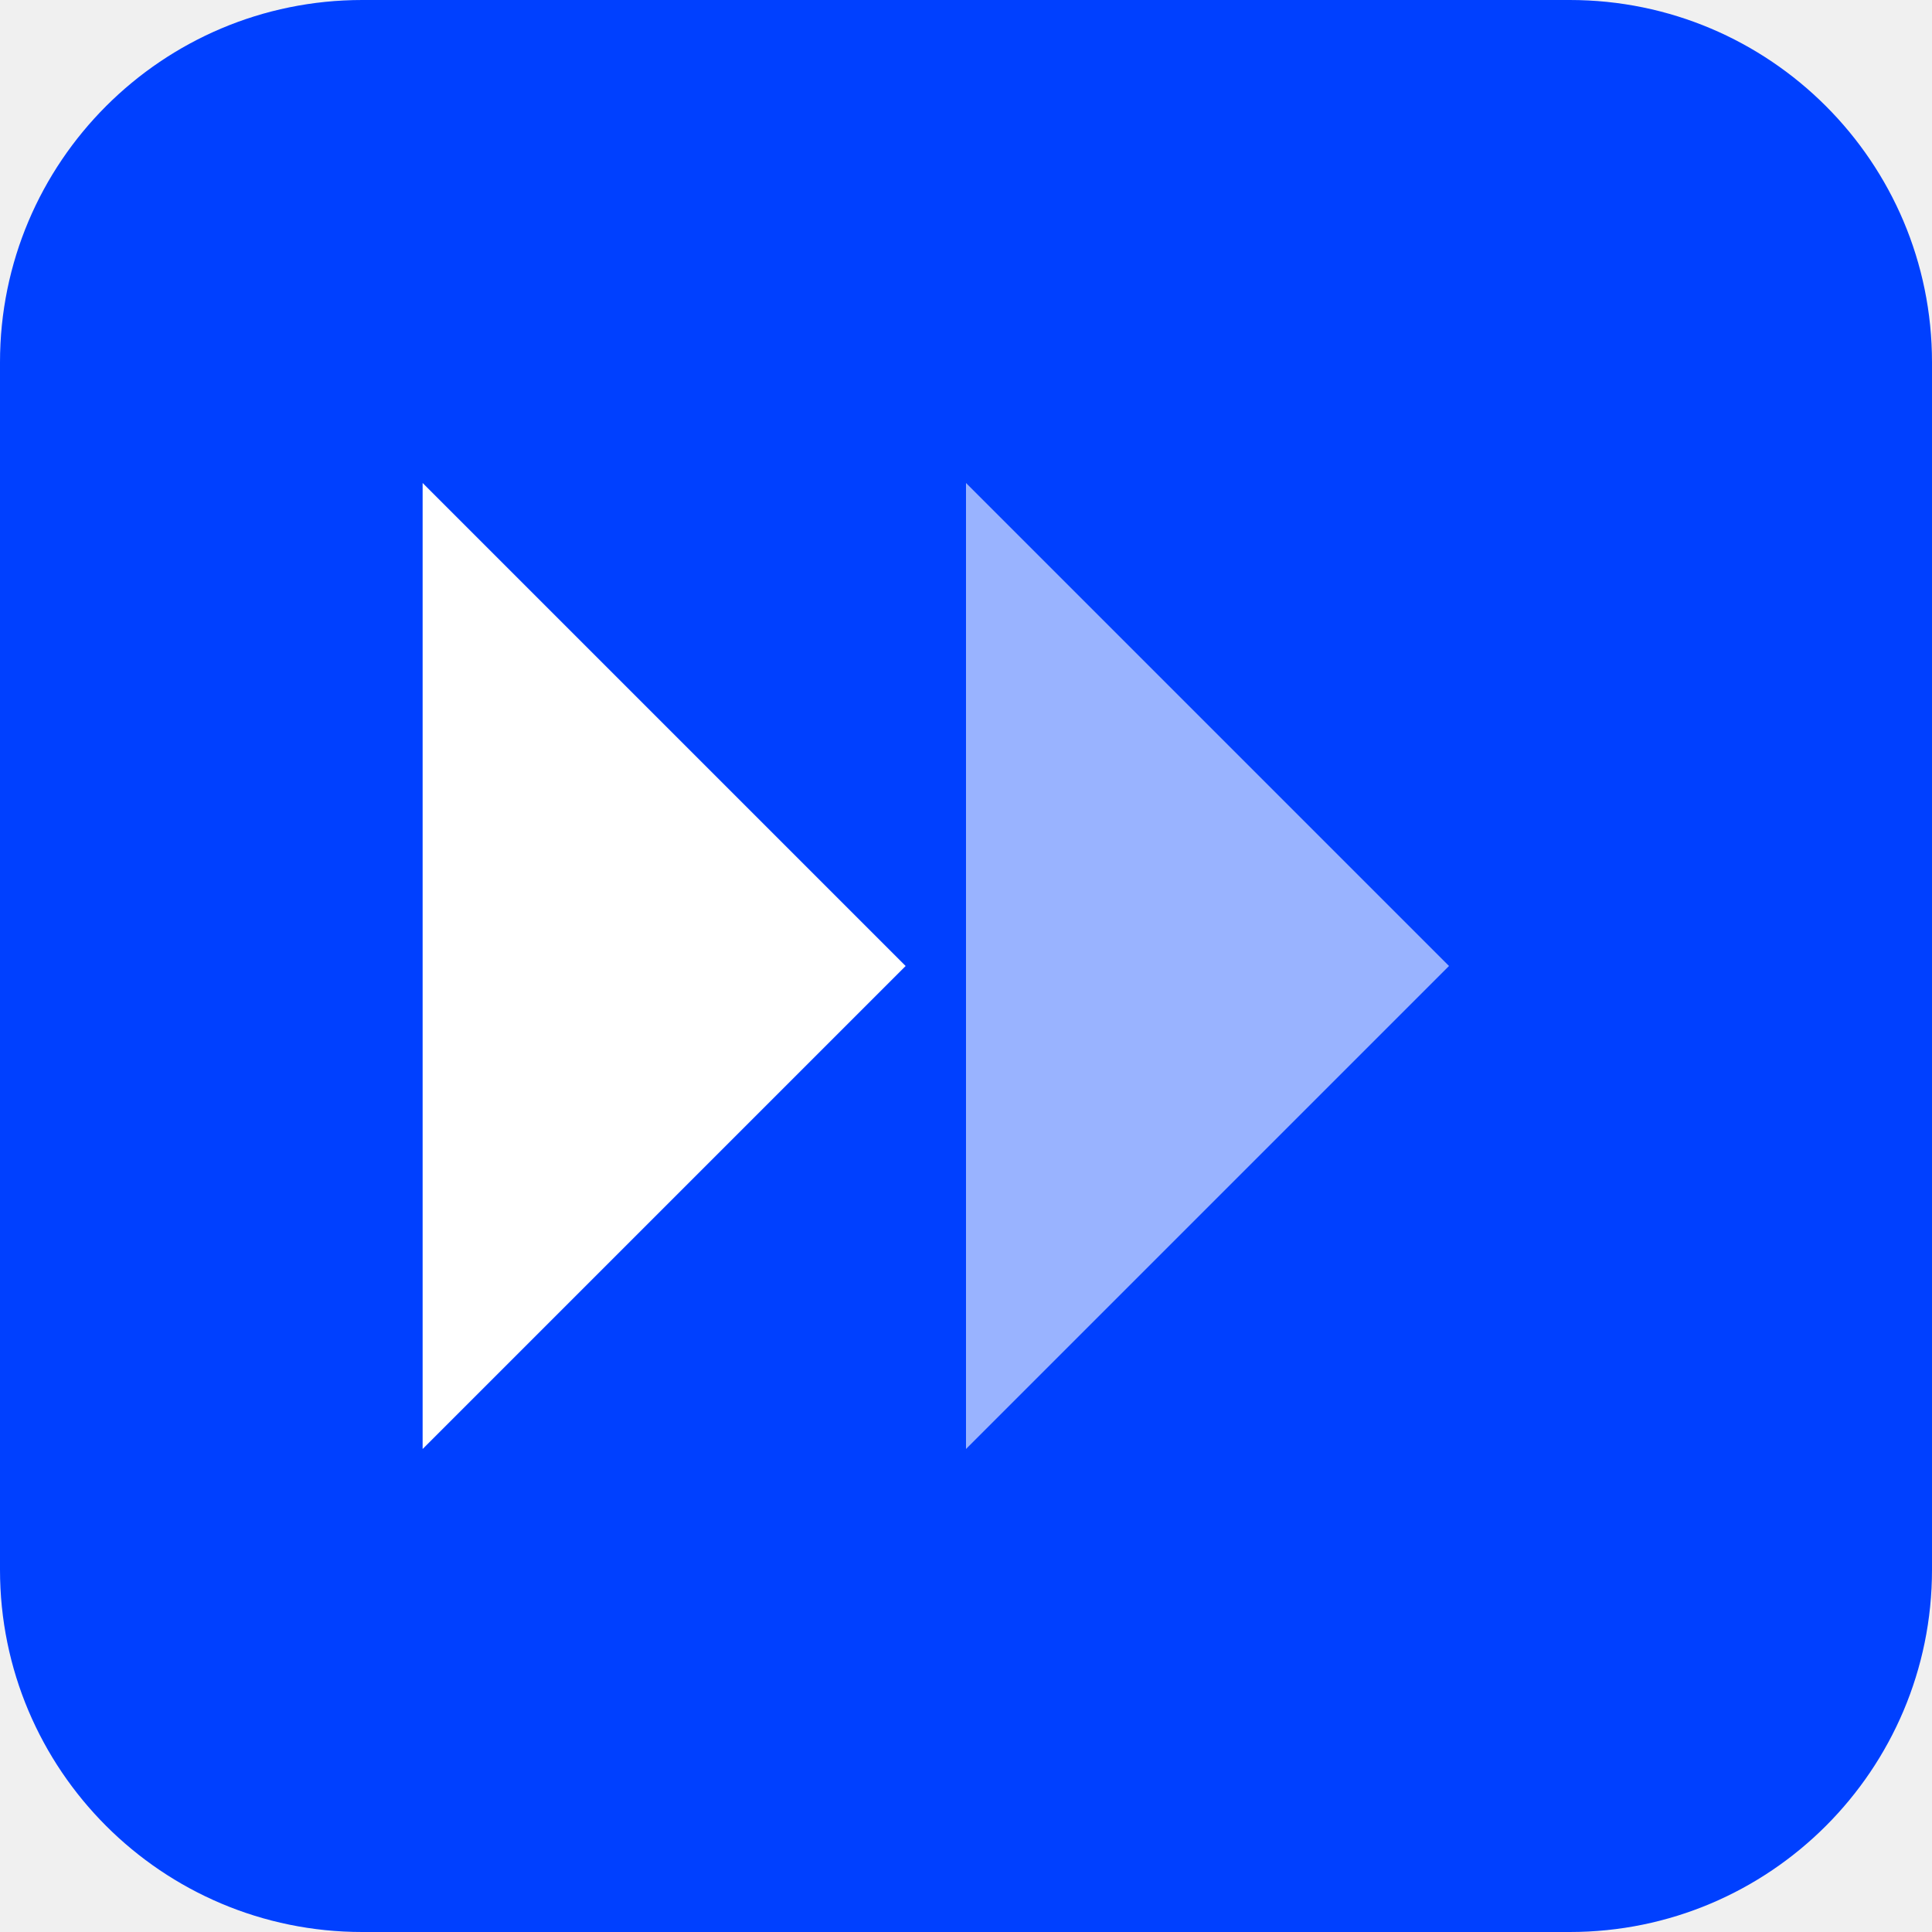
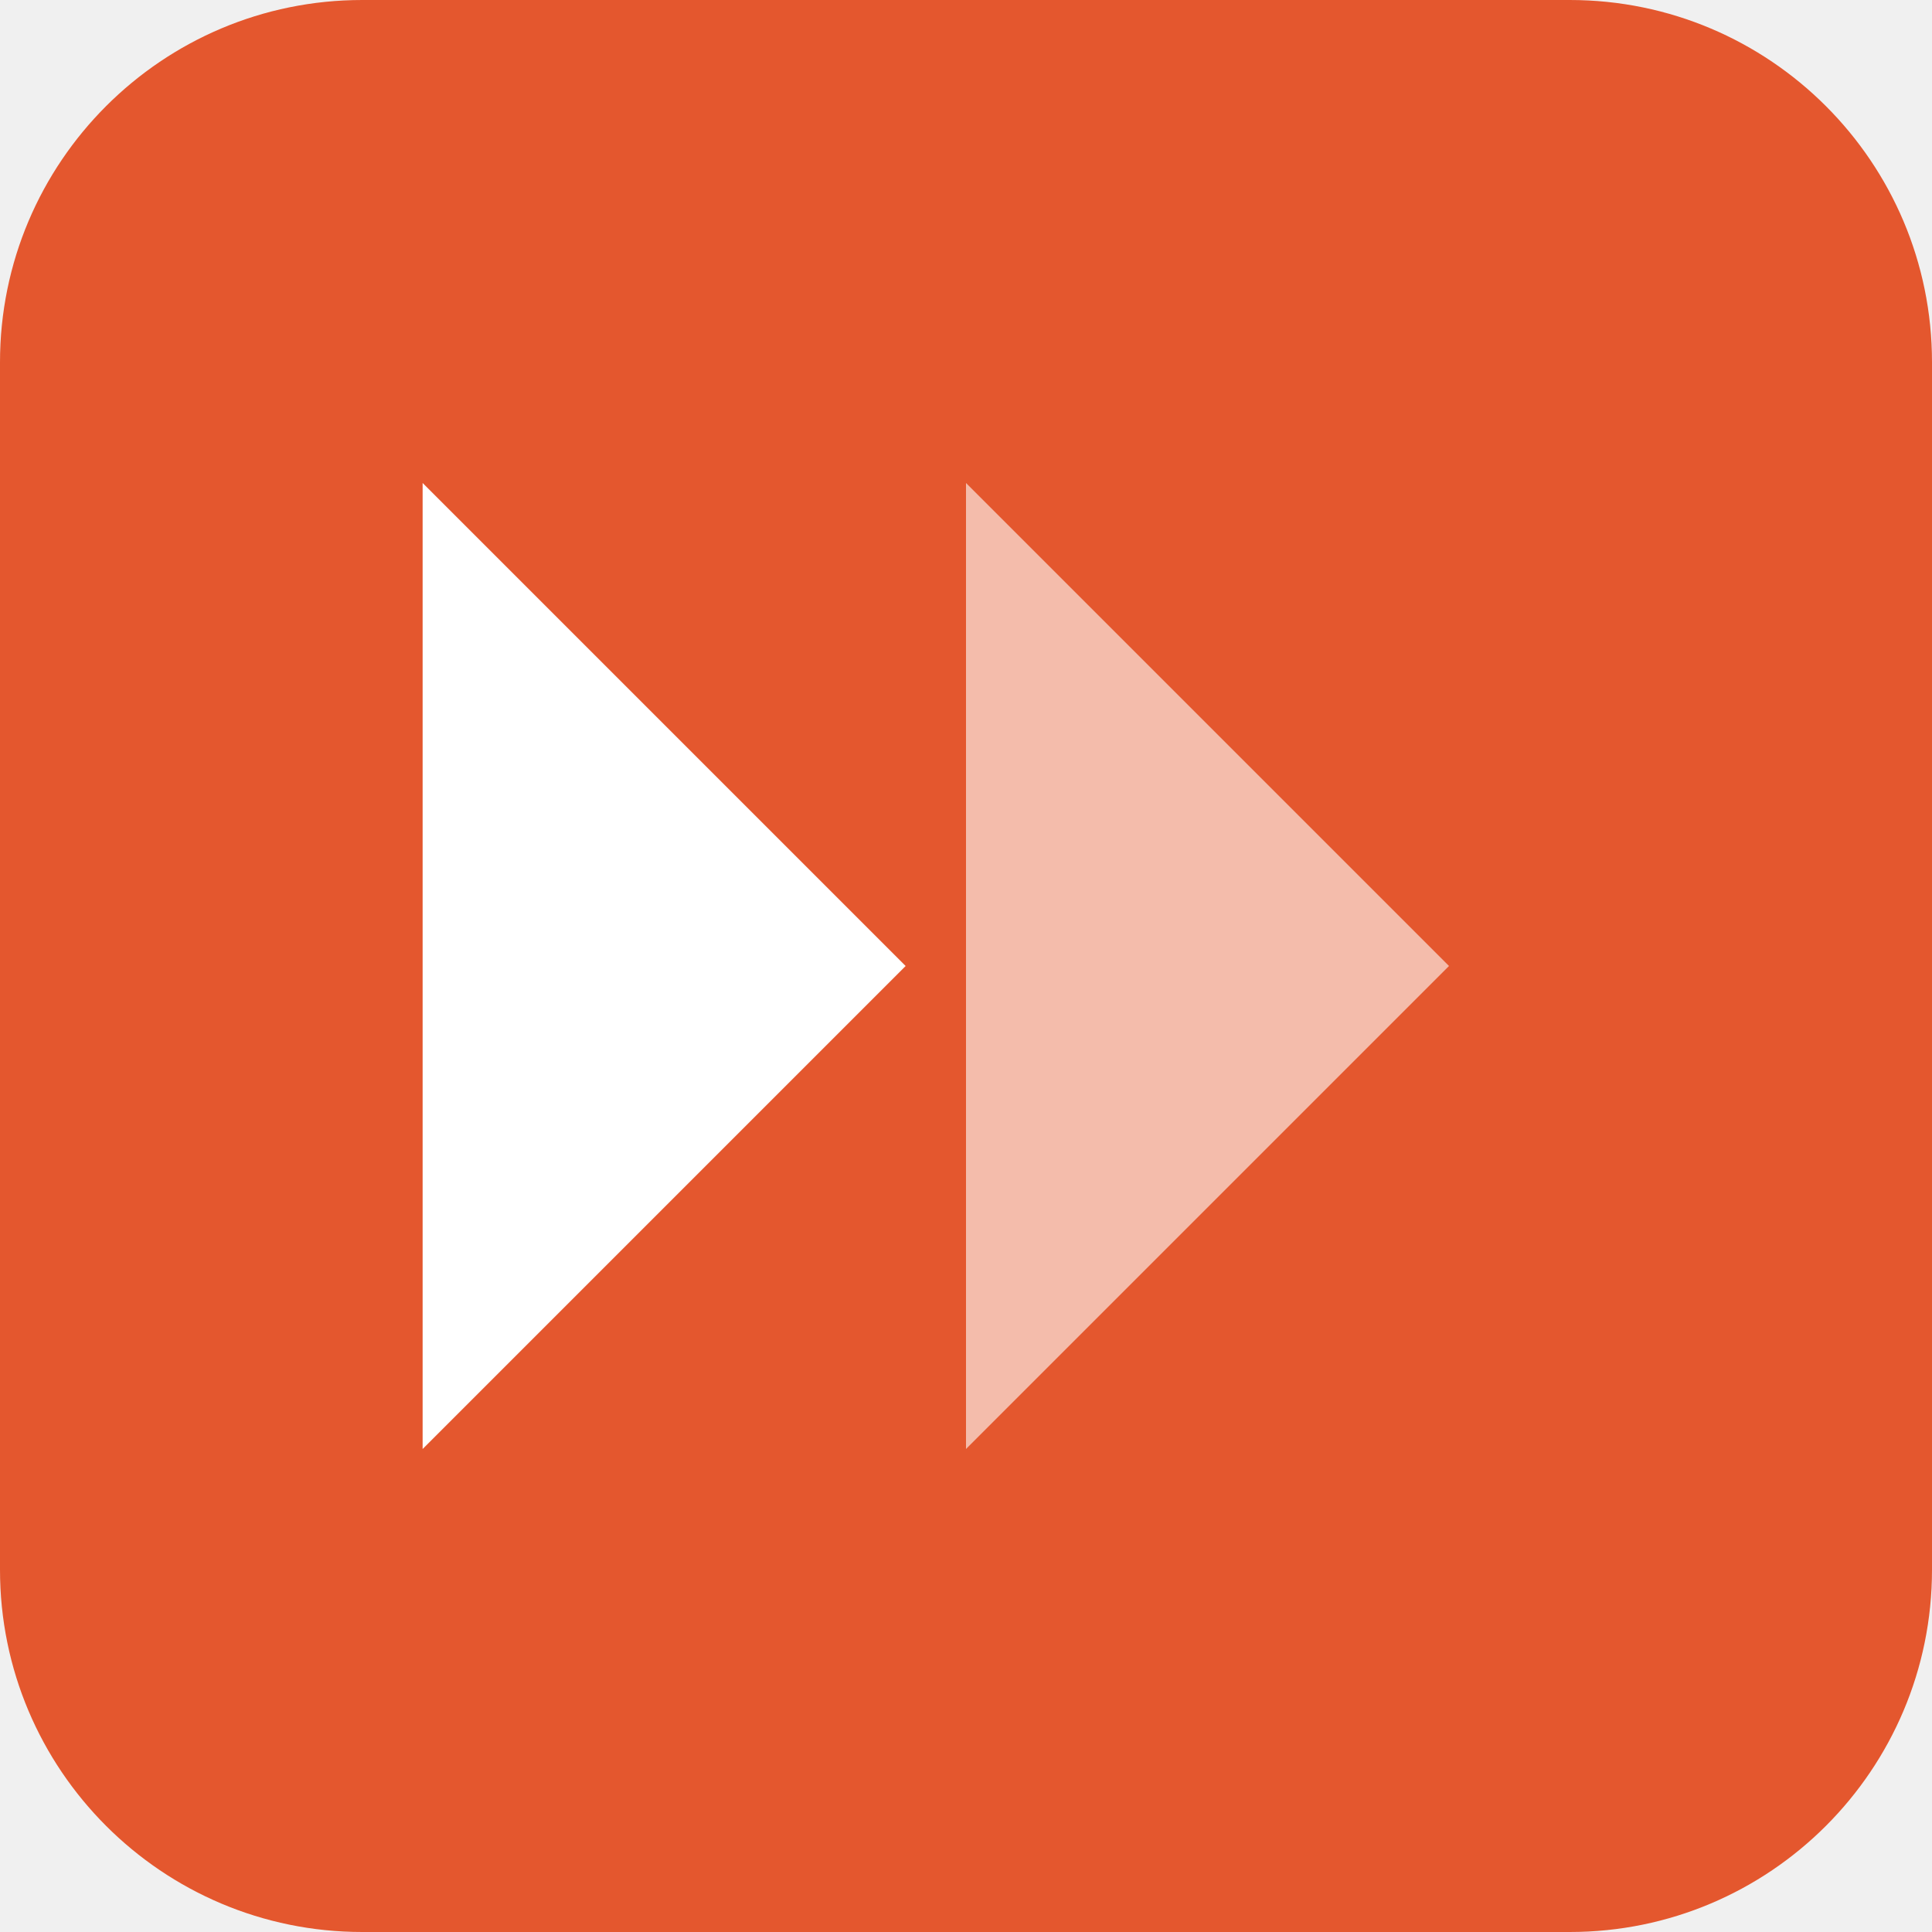
<svg xmlns="http://www.w3.org/2000/svg" viewBox="0 0 32 32">
-   <rect width="32" height="32" rx="6" fill="#0040FF" />
+   <rect width="32" height="32" rx="6" fill="#E4572E" />
  <path d="M7 8l8 8-8 8V8z" fill="#fff" />
  <path d="M16 8l8 8-8 8V8z" fill="rgba(255,255,255,.6)" />
</svg>
